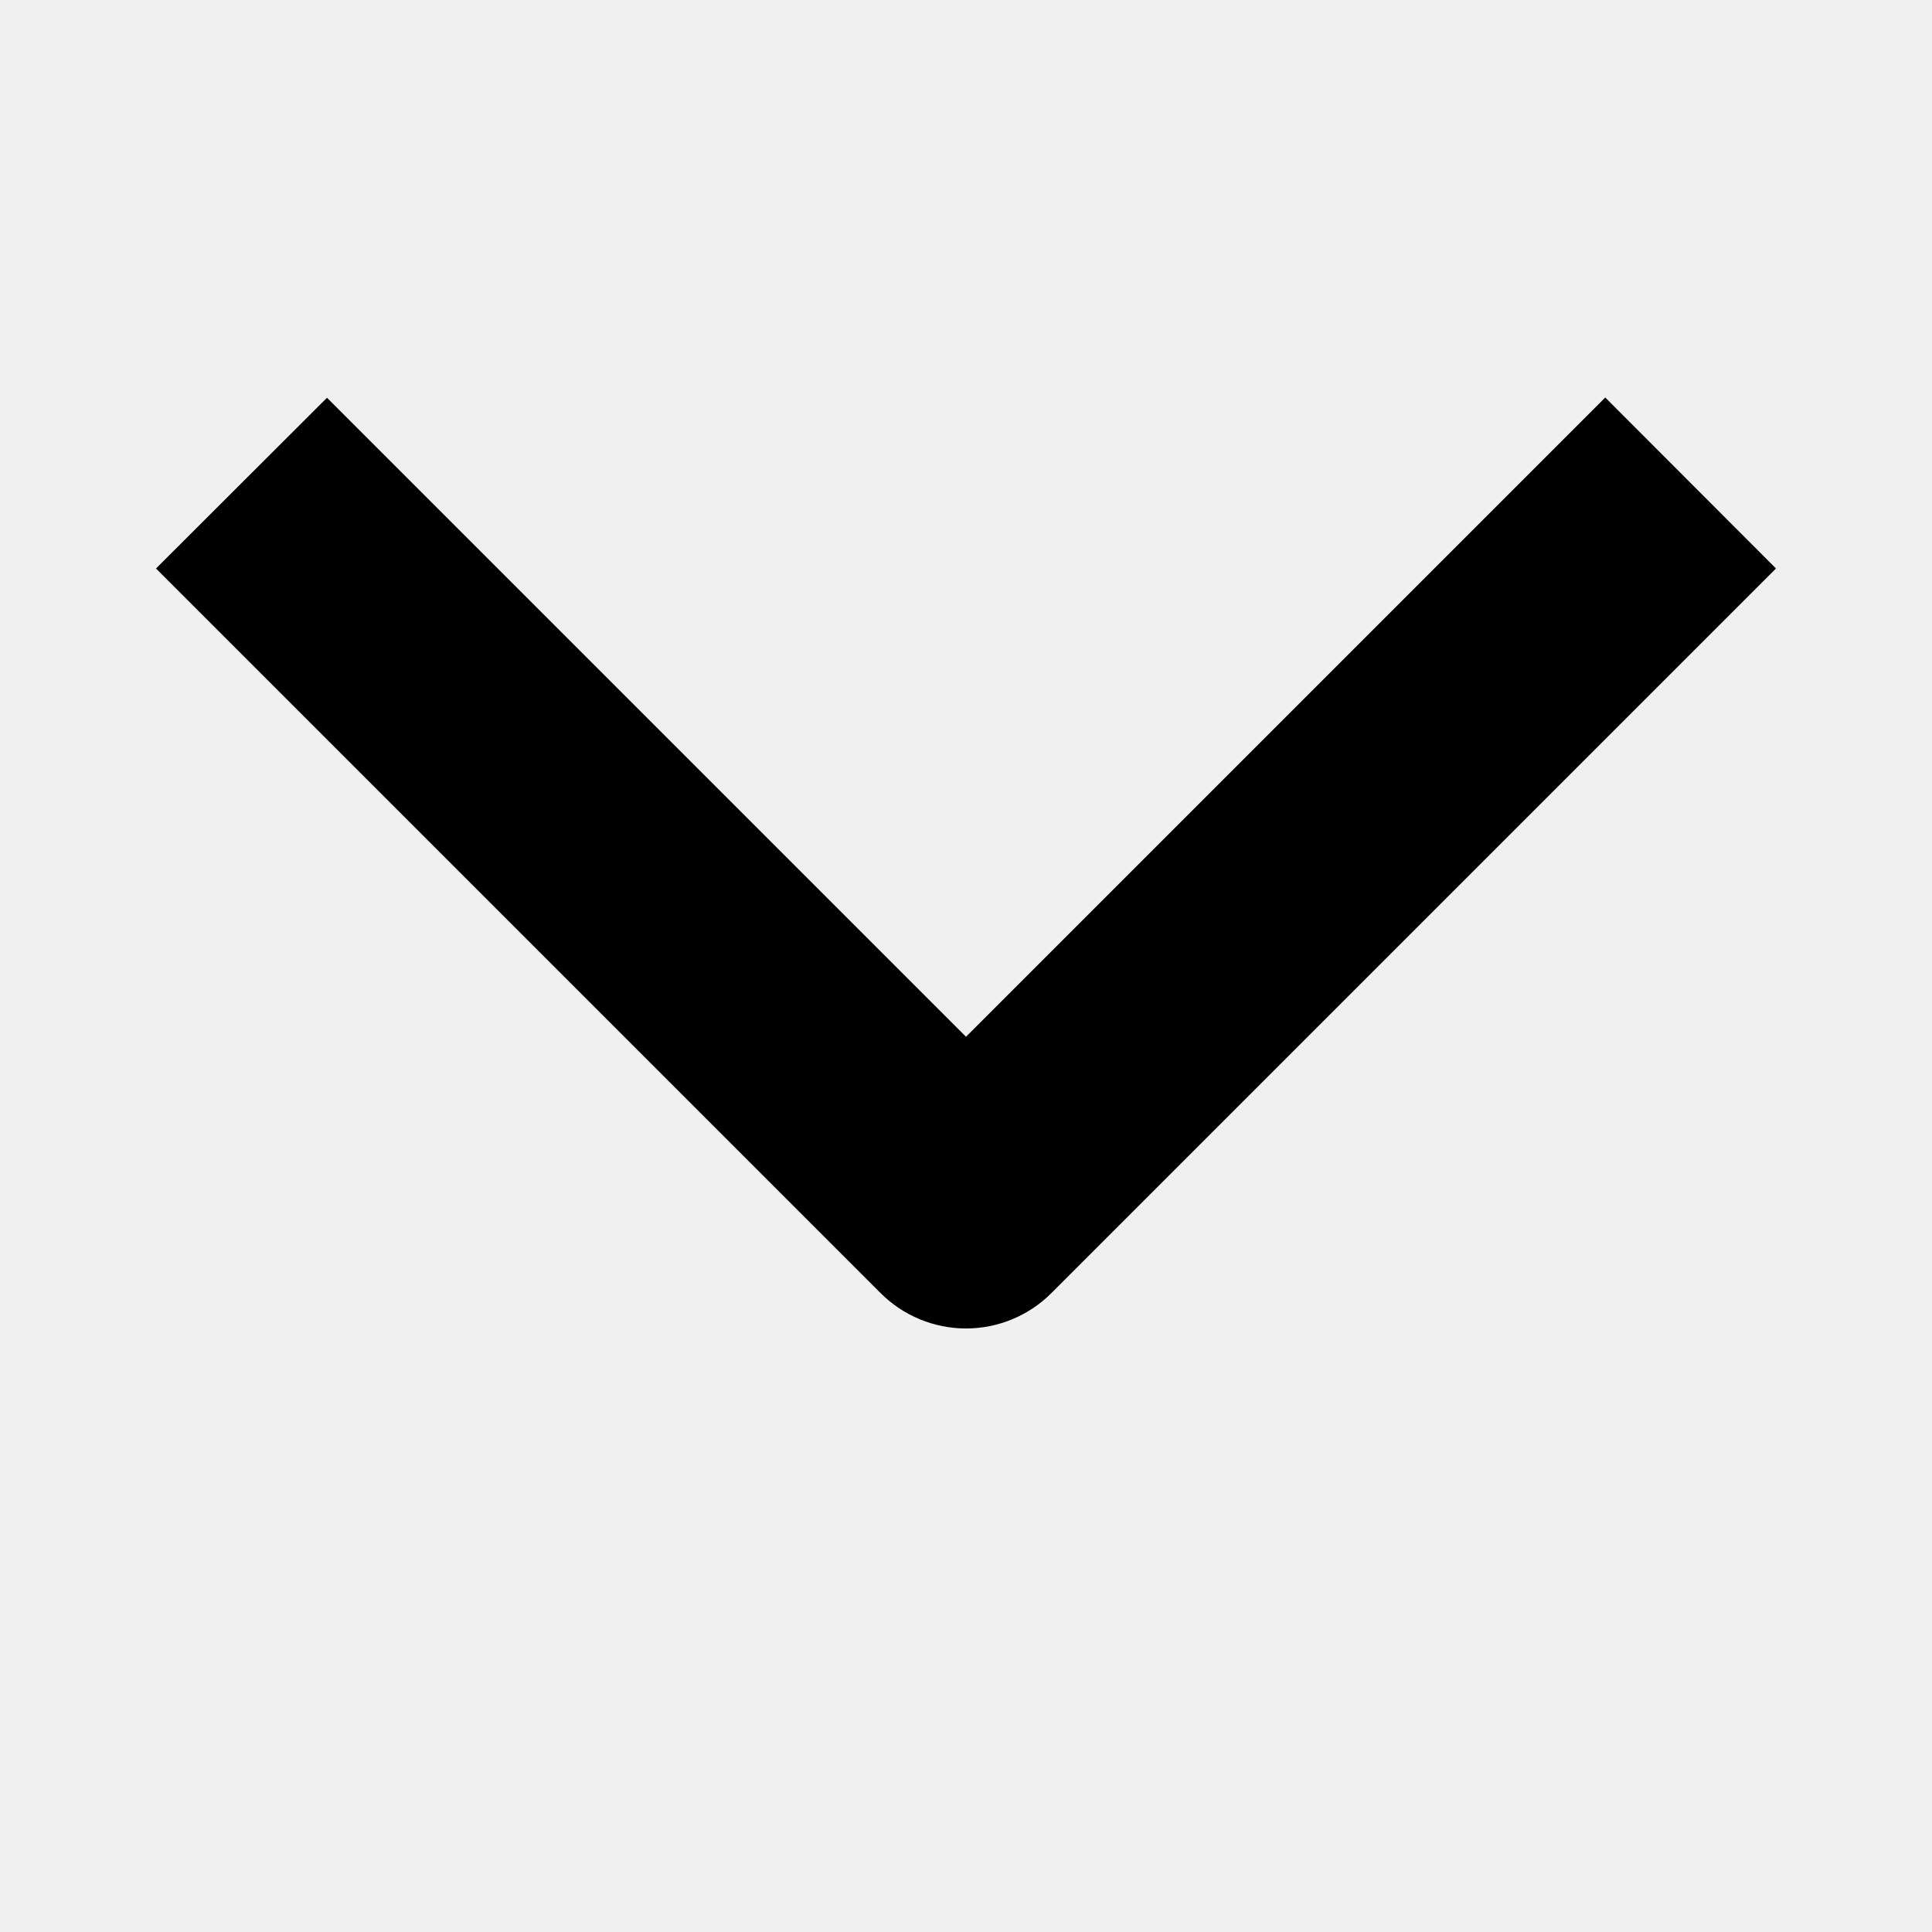
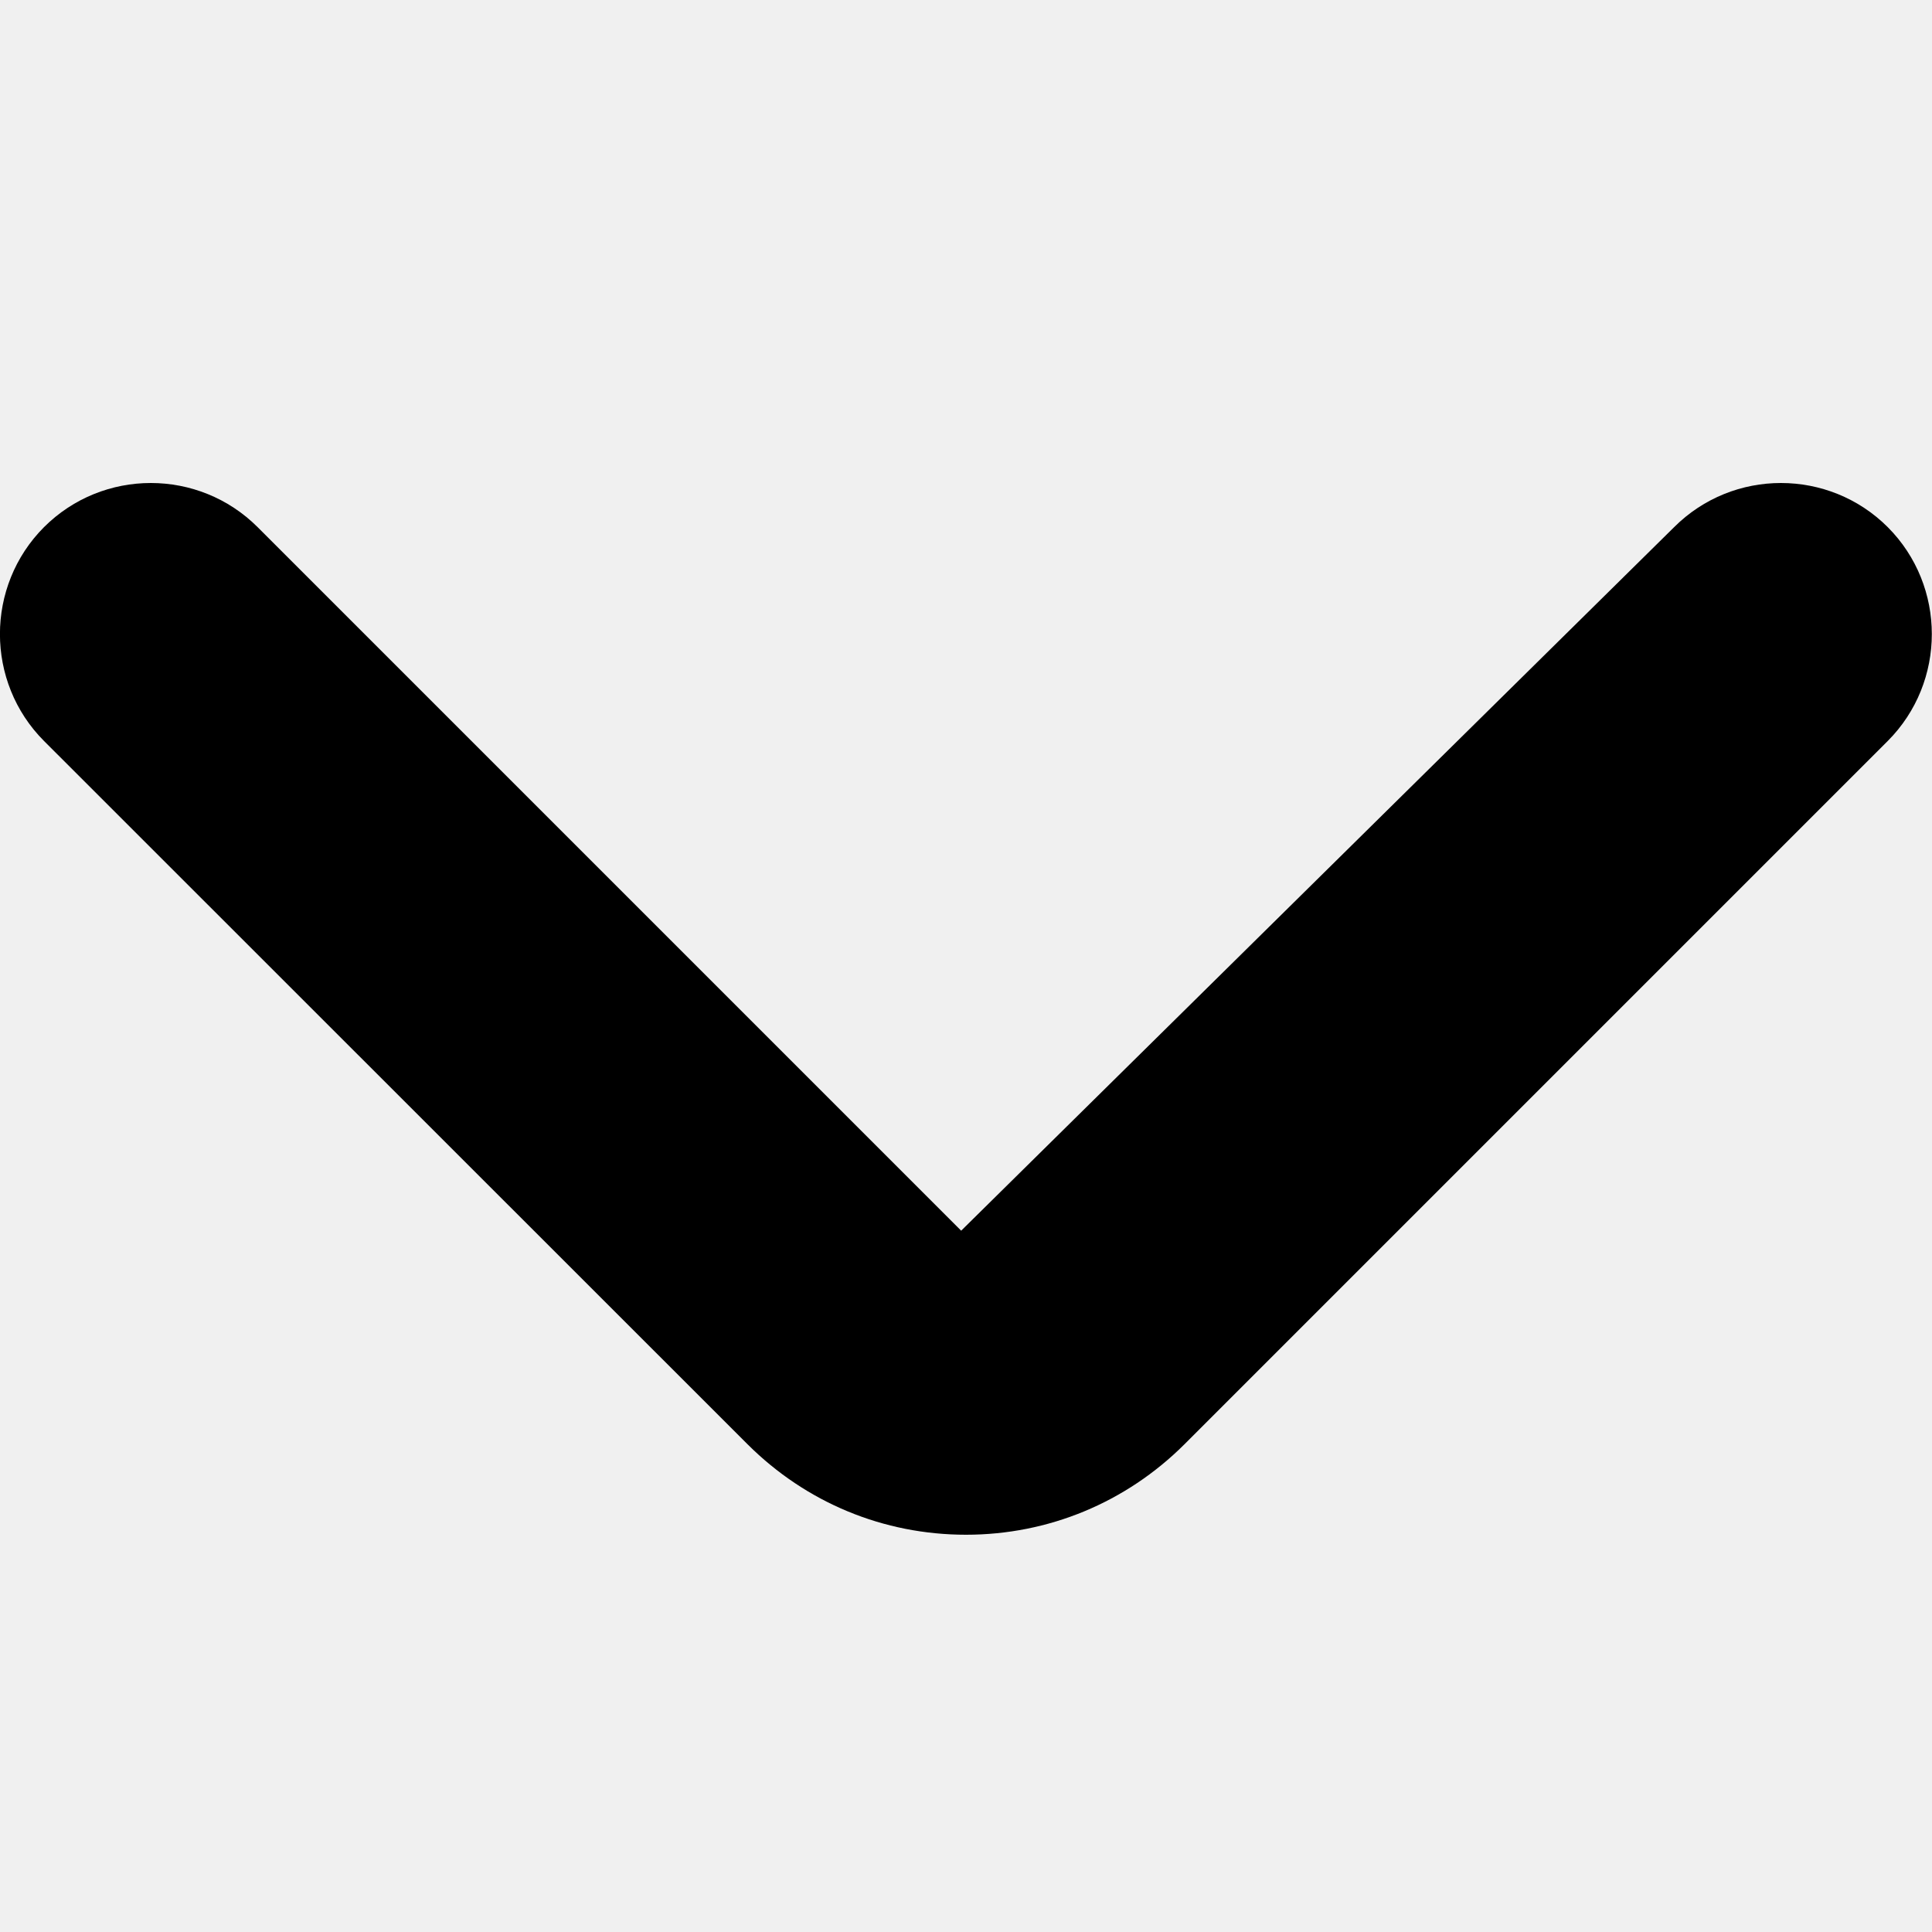
- <svg xmlns="http://www.w3.org/2000/svg" width="8" height="8" fill="none">
-   <path fill="#000" fill-rule="evenodd" d="m4 4.293 2.647-2.647.707.708-3 3a.5.5 0 0 1-.708 0l-3-3 .708-.707z" clip-rule="evenodd" />
+ <svg xmlns="http://www.w3.org/2000/svg" width="8" height="8" viewBox="0 0 8 8" fill="none">
+   <g clip-path="url(#clip0_7357_249)">
+     <path d="M4 6.355C3.658 6.355 3.338 6.222 3.096 5.981L0.182 3.068C-0.061 2.824 -0.061 2.427 0.182 2.183C0.426 1.939 0.823 1.939 1.067 2.183L3.98 5.096L6.932 2.183C7.176 1.939 7.573 1.939 7.817 2.183C8.06 2.427 8.06 2.824 7.817 3.068L4.904 5.981C4.662 6.222 4.341 6.355 4 6.355Z" fill="black" />
+   </g>
+   <defs>
+     <clipPath id="clip0_7357_249">
+       <rect width="8" height="8" fill="white" />
+     </clipPath>
+   </defs>
</svg>
